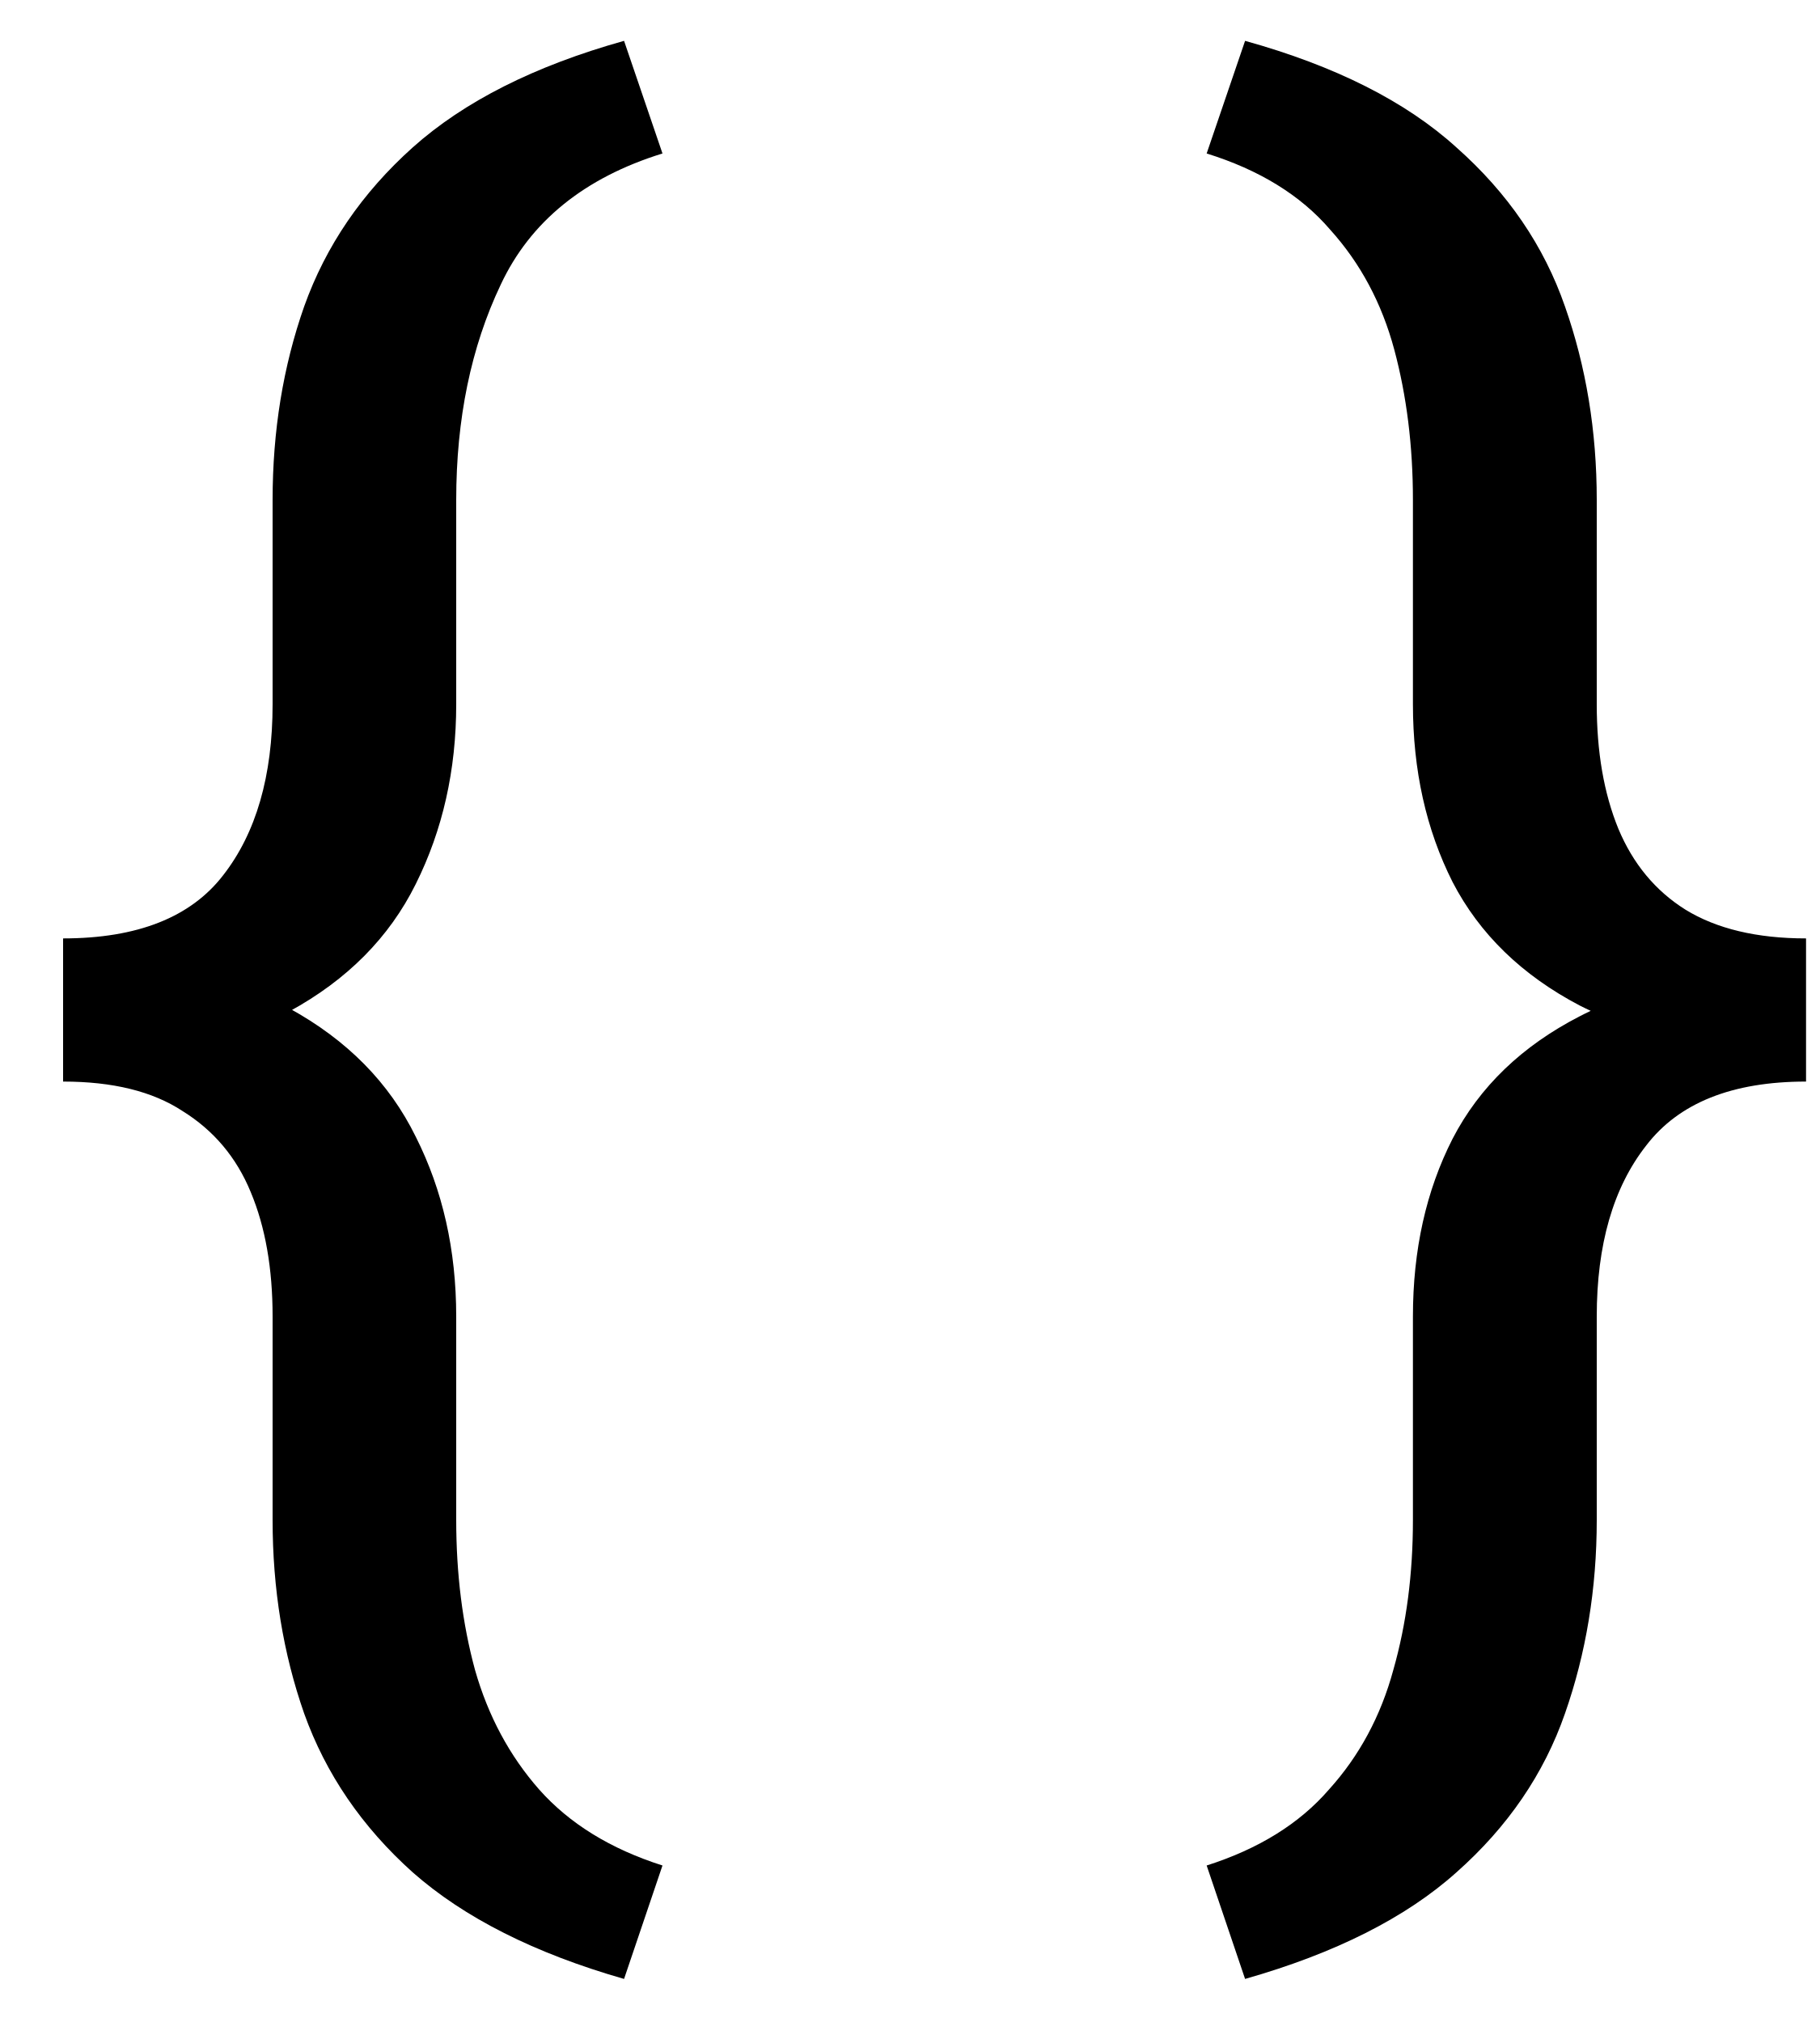
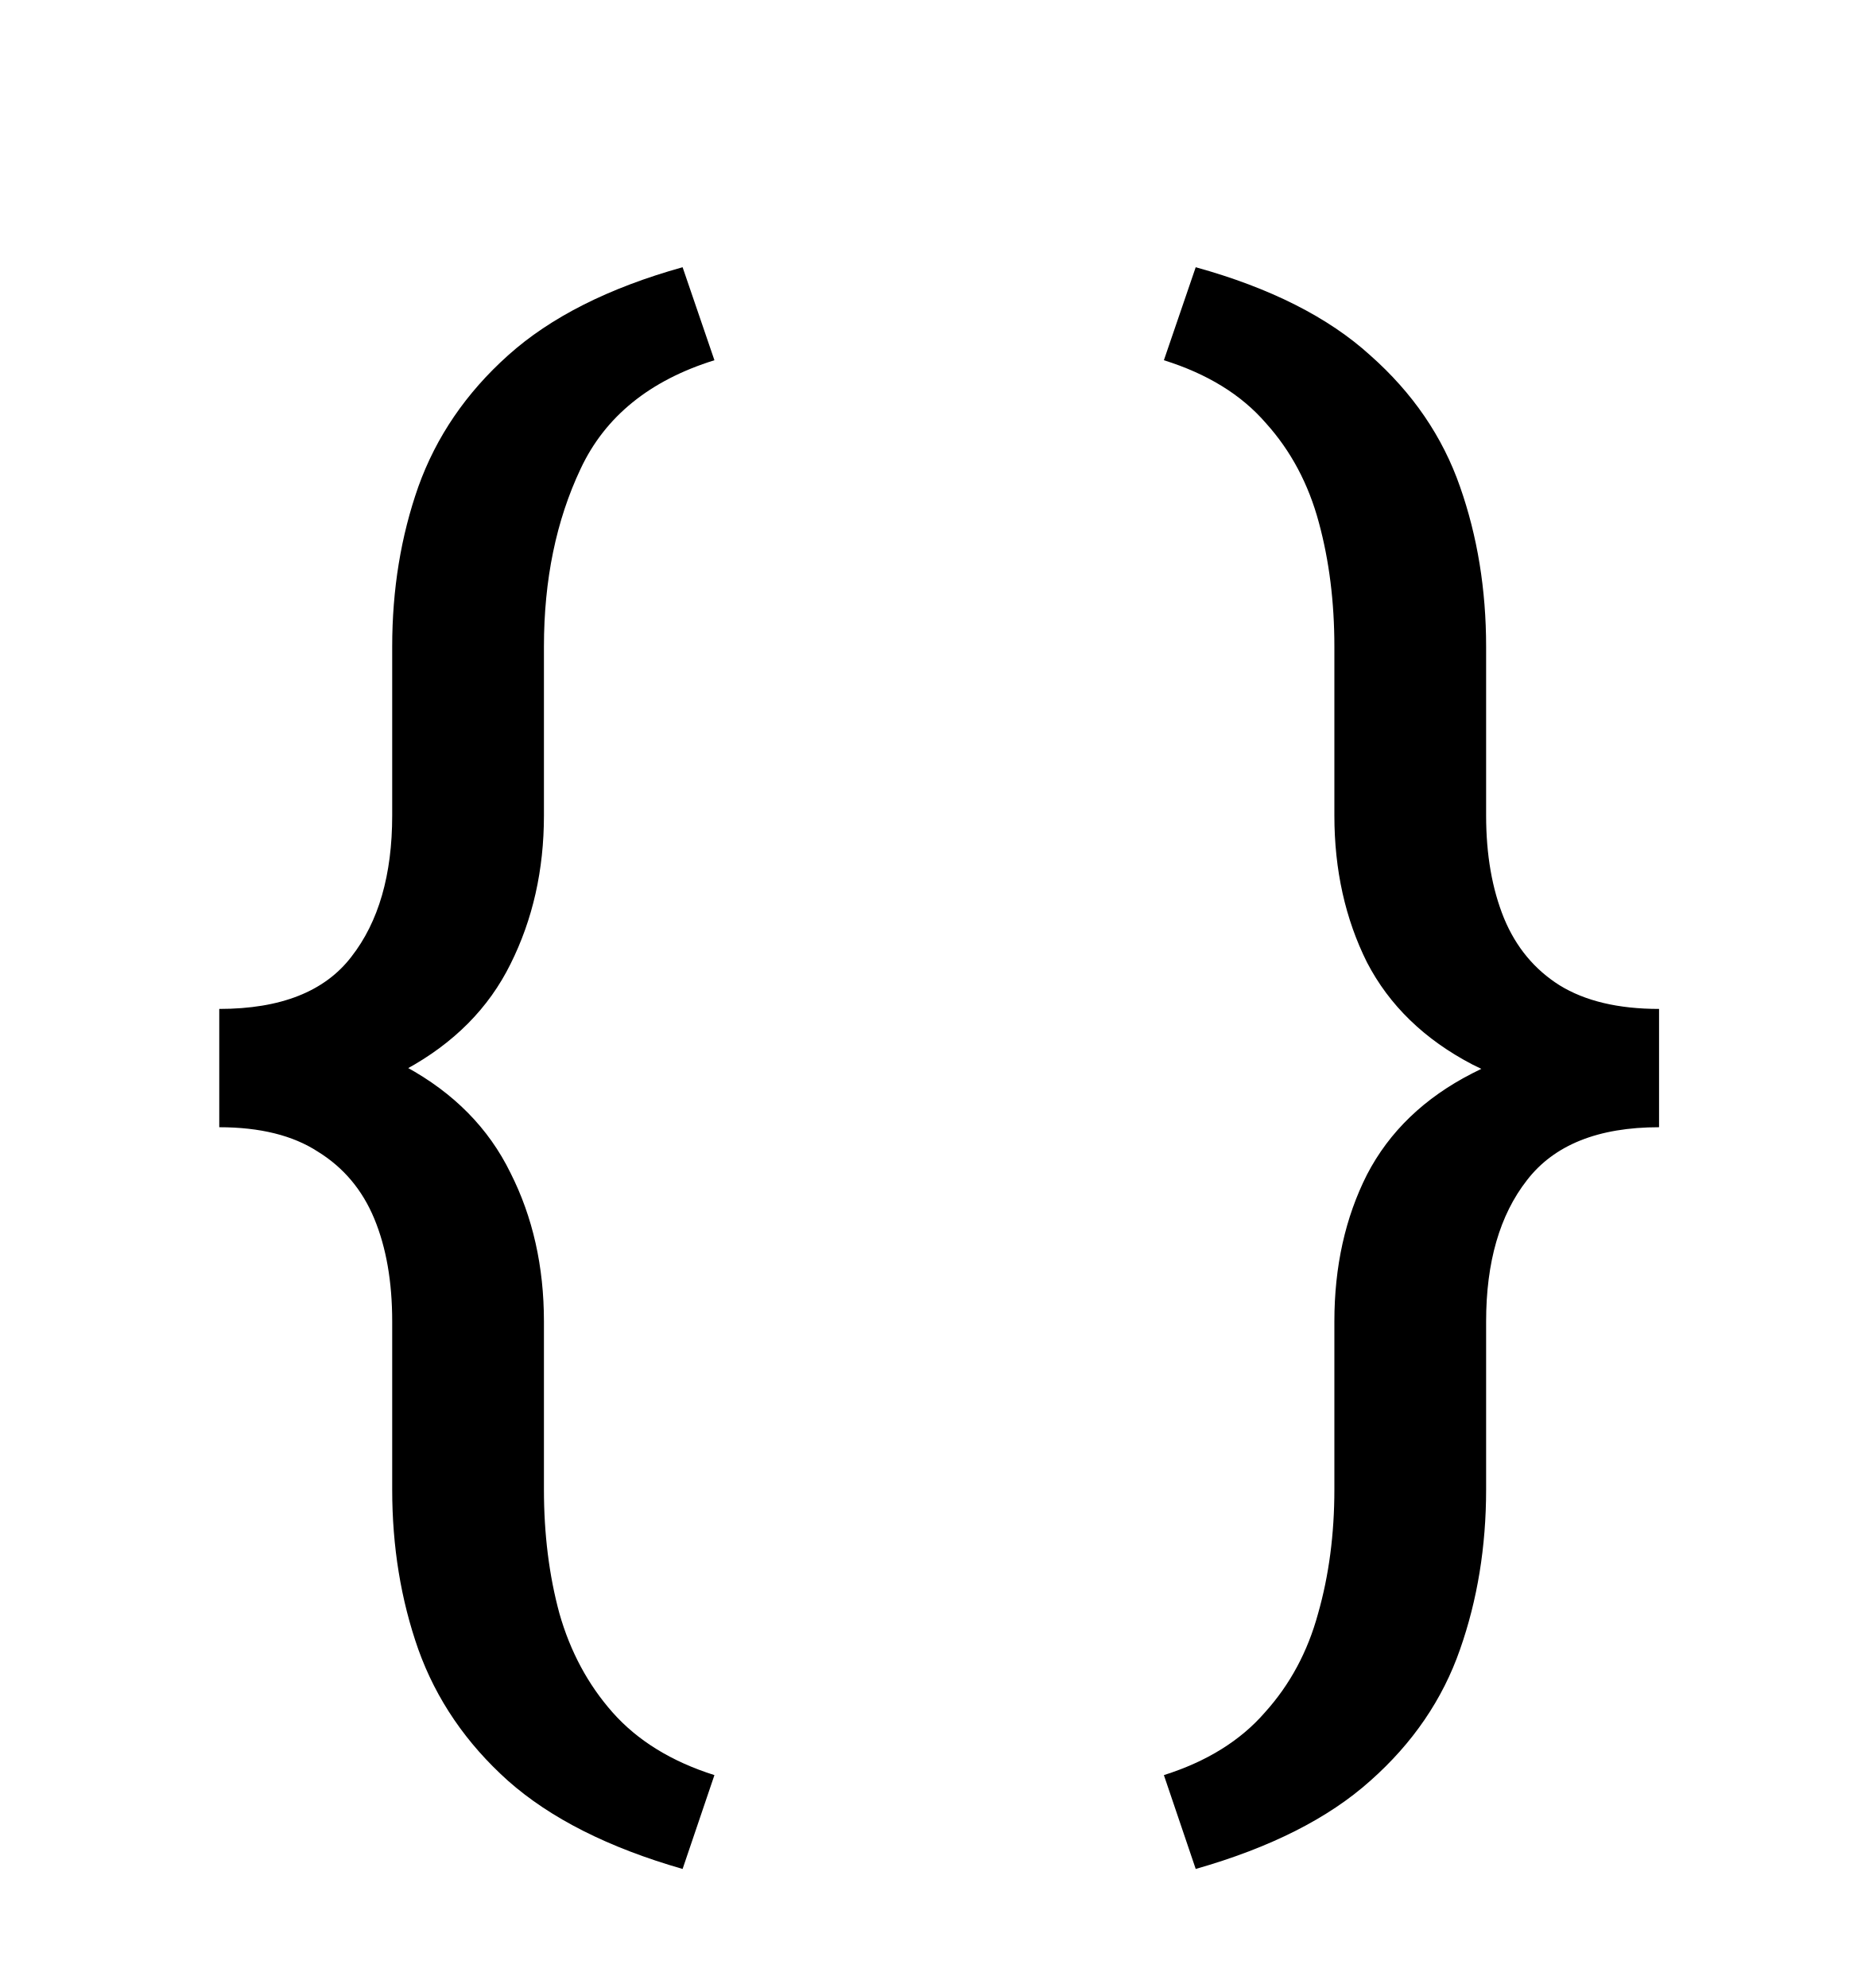
- <svg xmlns="http://www.w3.org/2000/svg" width="9" height="10" viewBox="0 0 9 10" fill="none">
-   <path d="M3.086 0.202L3.276 0.759C2.889 0.879 2.622 1.096 2.476 1.408C2.329 1.717 2.256 2.072 2.256 2.473V3.483C2.256 3.809 2.189 4.105 2.056 4.372C1.925 4.636 1.717 4.846 1.431 5.002C1.147 5.158 0.775 5.236 0.312 5.236V4.641C0.68 4.641 0.944 4.536 1.104 4.328C1.266 4.12 1.348 3.838 1.348 3.483V2.473C1.348 2.131 1.4 1.812 1.504 1.516C1.611 1.216 1.79 0.954 2.041 0.729C2.295 0.502 2.643 0.326 3.086 0.202ZM3.276 9.226L3.086 9.787C2.643 9.66 2.295 9.484 2.041 9.26C1.79 9.035 1.611 8.773 1.504 8.474C1.4 8.177 1.348 7.858 1.348 7.517V6.511C1.348 6.273 1.312 6.068 1.24 5.896C1.169 5.723 1.056 5.59 0.903 5.495C0.754 5.397 0.557 5.349 0.312 5.349V4.753C0.775 4.753 1.147 4.831 1.431 4.987C1.717 5.144 1.925 5.355 2.056 5.622C2.189 5.886 2.256 6.182 2.256 6.511V7.517C2.256 7.784 2.287 8.031 2.349 8.259C2.414 8.487 2.52 8.684 2.666 8.85C2.816 9.019 3.019 9.144 3.276 9.226ZM5.967 0.759L6.157 0.202C6.603 0.326 6.952 0.502 7.202 0.729C7.456 0.954 7.635 1.216 7.739 1.516C7.843 1.812 7.896 2.131 7.896 2.473V3.483C7.896 3.718 7.931 3.923 8.003 4.099C8.075 4.271 8.185 4.405 8.335 4.499C8.488 4.593 8.687 4.641 8.931 4.641V5.192C8.472 5.192 8.099 5.119 7.812 4.973C7.526 4.823 7.316 4.619 7.183 4.362C7.052 4.102 6.987 3.809 6.987 3.483V2.473C6.987 2.206 6.956 1.958 6.895 1.73C6.833 1.499 6.727 1.301 6.577 1.135C6.431 0.965 6.227 0.84 5.967 0.759ZM6.157 9.787L5.967 9.226C6.224 9.144 6.426 9.019 6.572 8.85C6.722 8.684 6.828 8.487 6.89 8.259C6.955 8.031 6.987 7.784 6.987 7.517V6.511C6.987 6.182 7.052 5.889 7.183 5.632C7.316 5.375 7.526 5.173 7.812 5.026C8.099 4.877 8.472 4.802 8.931 4.802V5.349C8.566 5.349 8.302 5.454 8.14 5.666C7.977 5.874 7.896 6.156 7.896 6.511V7.517C7.896 7.858 7.843 8.177 7.739 8.474C7.635 8.773 7.456 9.035 7.202 9.26C6.952 9.484 6.603 9.66 6.157 9.787Z" fill="black" />
+ <svg xmlns="http://www.w3.org/2000/svg" width="65" height="69" viewBox="0 0 65 69" fill="none">
+   <path d="M23.698 9.275L24.803 12.503C22.556 13.202 21.008 14.457 20.158 16.27C19.309 18.064 18.884 20.122 18.884 22.444V28.306C18.884 30.194 18.497 31.912 17.723 33.46C16.967 34.99 15.759 36.208 14.098 37.114C12.455 38.02 10.293 38.473 7.612 38.473V35.018C9.746 35.018 11.275 34.414 12.2 33.206C13.144 31.997 13.616 30.364 13.616 28.306V22.444C13.616 20.461 13.918 18.611 14.523 16.893C15.146 15.156 16.184 13.636 17.638 12.334C19.11 11.012 21.131 9.992 23.698 9.275ZM24.803 61.611L23.698 64.868C21.131 64.131 19.11 63.112 17.638 61.809C16.184 60.506 15.146 58.986 14.523 57.249C13.918 55.531 13.616 53.681 13.616 51.699V45.865C13.616 44.486 13.409 43.297 12.993 42.296C12.578 41.296 11.926 40.522 11.039 39.974C10.171 39.408 9.028 39.124 7.612 39.124V35.669C10.293 35.669 12.455 36.123 14.098 37.029C15.759 37.935 16.967 39.162 17.723 40.71C18.497 42.24 18.884 43.958 18.884 45.865V51.699C18.884 53.247 19.063 54.682 19.422 56.003C19.799 57.325 20.413 58.467 21.263 59.43C22.131 60.412 23.311 61.139 24.803 61.611ZM40.407 12.503L41.512 9.275C44.098 9.992 46.118 11.012 47.572 12.334C49.045 13.636 50.083 15.156 50.688 16.893C51.292 18.611 51.594 20.461 51.594 22.444V28.306C51.594 29.666 51.801 30.855 52.217 31.875C52.632 32.875 53.274 33.649 54.143 34.197C55.03 34.744 56.182 35.018 57.598 35.018V38.218C54.935 38.218 52.774 37.794 51.112 36.944C49.451 36.075 48.233 34.895 47.459 33.404C46.704 31.893 46.326 30.194 46.326 28.306V22.444C46.326 20.896 46.147 19.461 45.788 18.139C45.429 16.799 44.816 15.647 43.947 14.684C43.098 13.702 41.918 12.975 40.407 12.503ZM41.512 64.868L40.407 61.611C41.899 61.139 43.069 60.412 43.919 59.43C44.787 58.467 45.401 57.325 45.76 56.003C46.137 54.682 46.326 53.247 46.326 51.699V45.865C46.326 43.958 46.704 42.259 47.459 40.767C48.233 39.276 49.451 38.105 51.112 37.255C52.774 36.387 54.935 35.953 57.598 35.953V39.124C55.483 39.124 53.954 39.738 53.01 40.965C52.066 42.174 51.594 43.807 51.594 45.865V51.699C51.594 53.681 51.292 55.531 50.688 57.249C50.083 58.986 49.045 60.506 47.572 61.809C46.118 63.112 44.098 64.131 41.512 64.868Z" fill="black" />
</svg>
